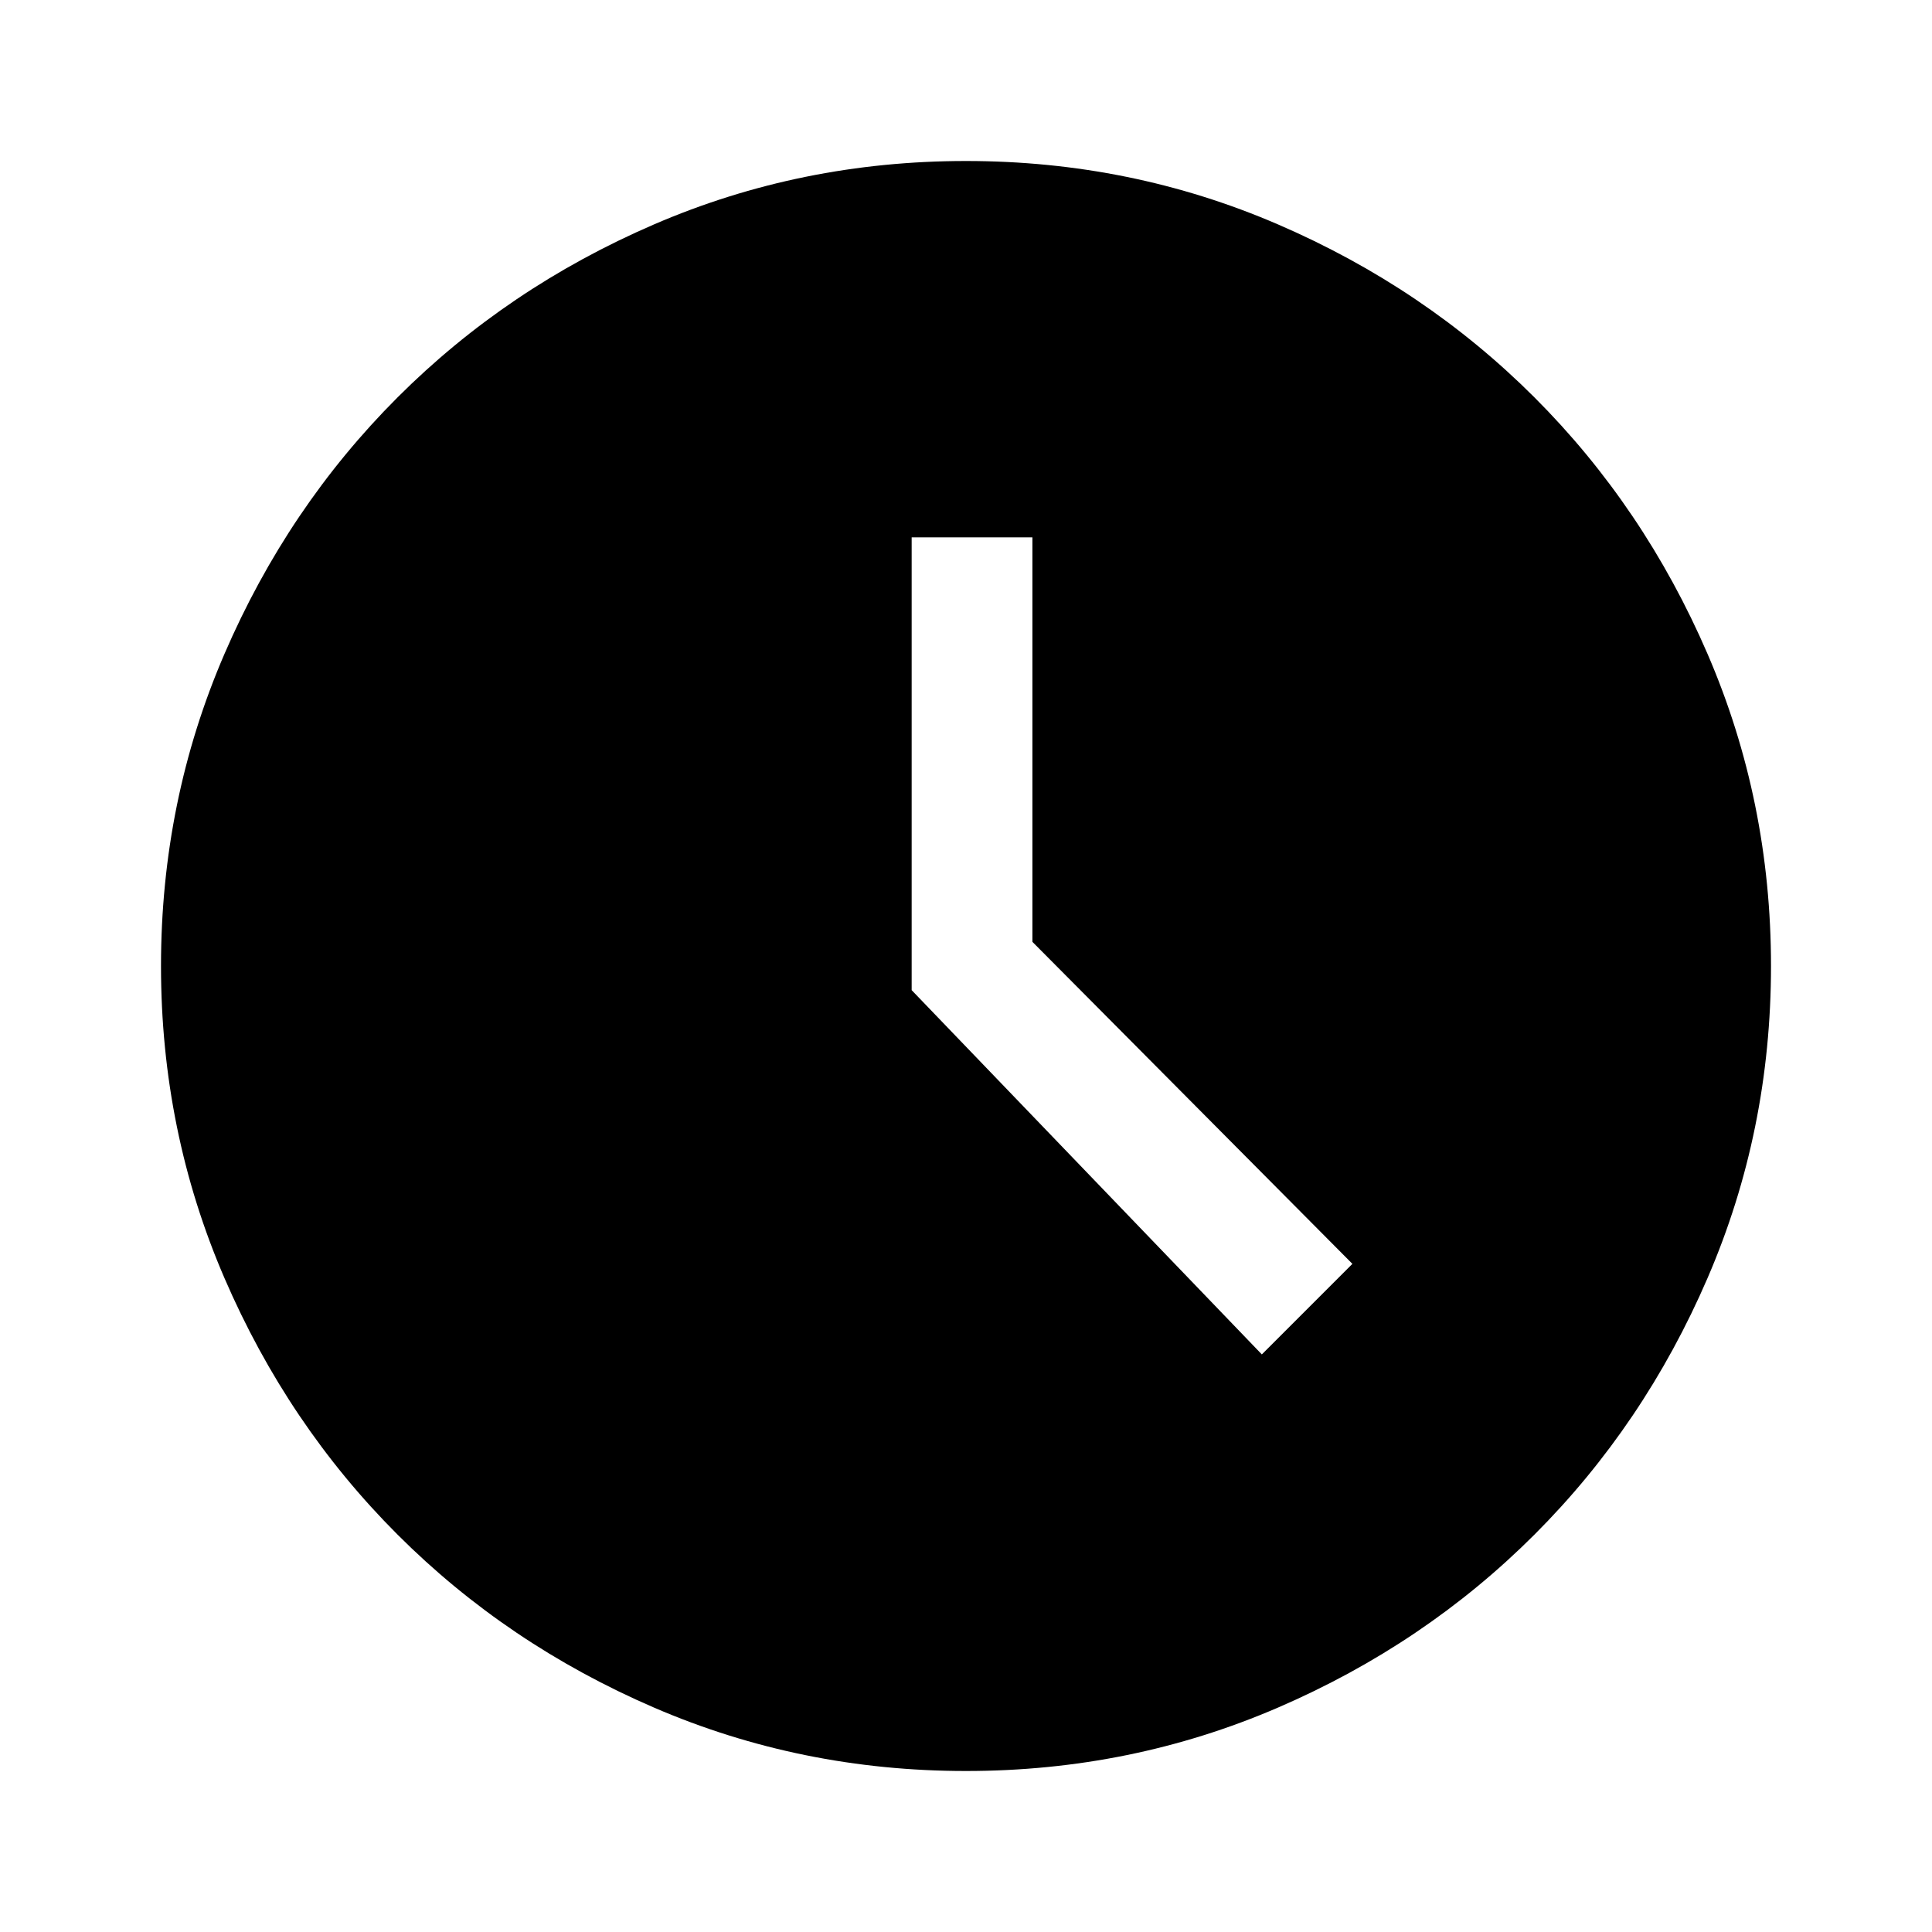
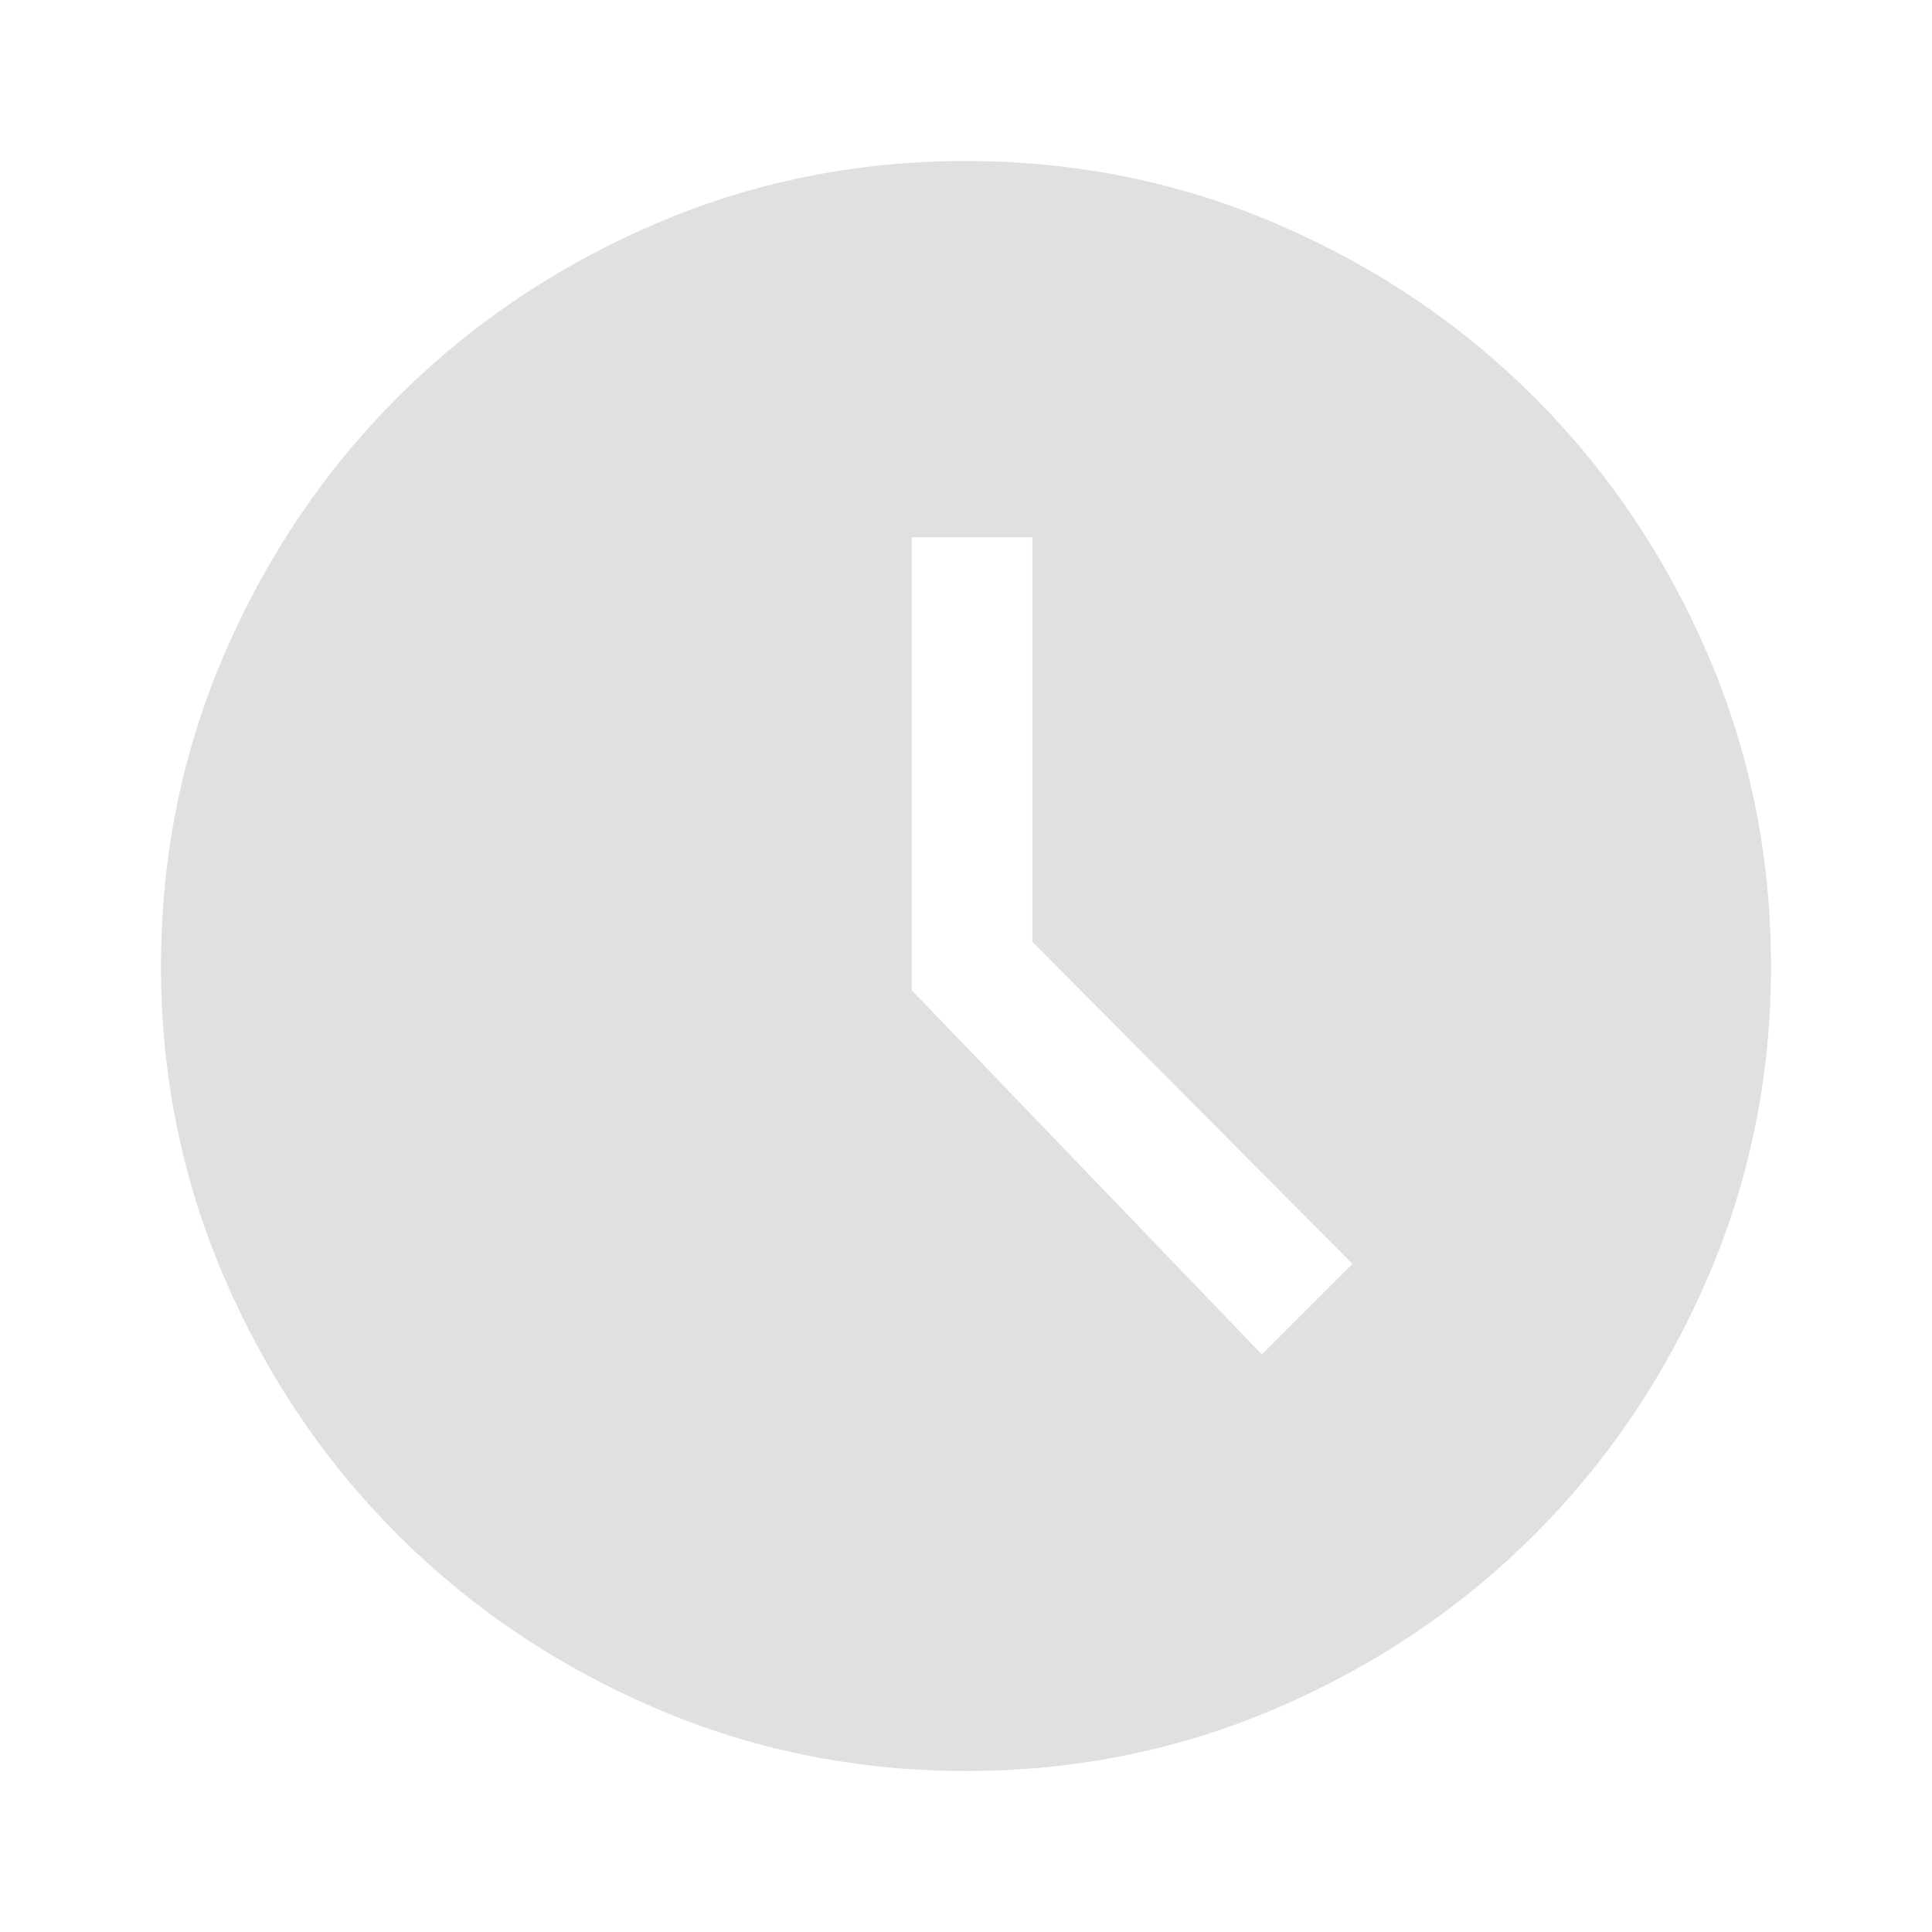
<svg xmlns="http://www.w3.org/2000/svg" height="48" viewBox="0 -960 960 960" width="48">
-   <path d="m627-287 45-45-159-160v-201h-60v225l174 181ZM480-80q-82 0-155-31.5t-127.5-86Q143-252 111.5-325T80-480q0-82 31.5-155t86-127.5Q252-817 325-848.5T480-880q82 0 155 31.5t127.5 86Q817-708 848.5-635T880-480q0 82-31.5 155t-86 127.5Q708-143 635-111.5T480-80Z" />
+   <path fill="#e0e0e2" d="m627-287 45-45-159-160v-201h-60v225l174 181ZM480-80q-82 0-155-31.5t-127.5-86Q143-252 111.5-325T80-480q0-82 31.5-155t86-127.5Q252-817 325-848.5T480-880q82 0 155 31.5t127.5 86Q817-708 848.5-635T880-480q0 82-31.5 155t-86 127.5Q708-143 635-111.5T480-80Z" />
</svg>
